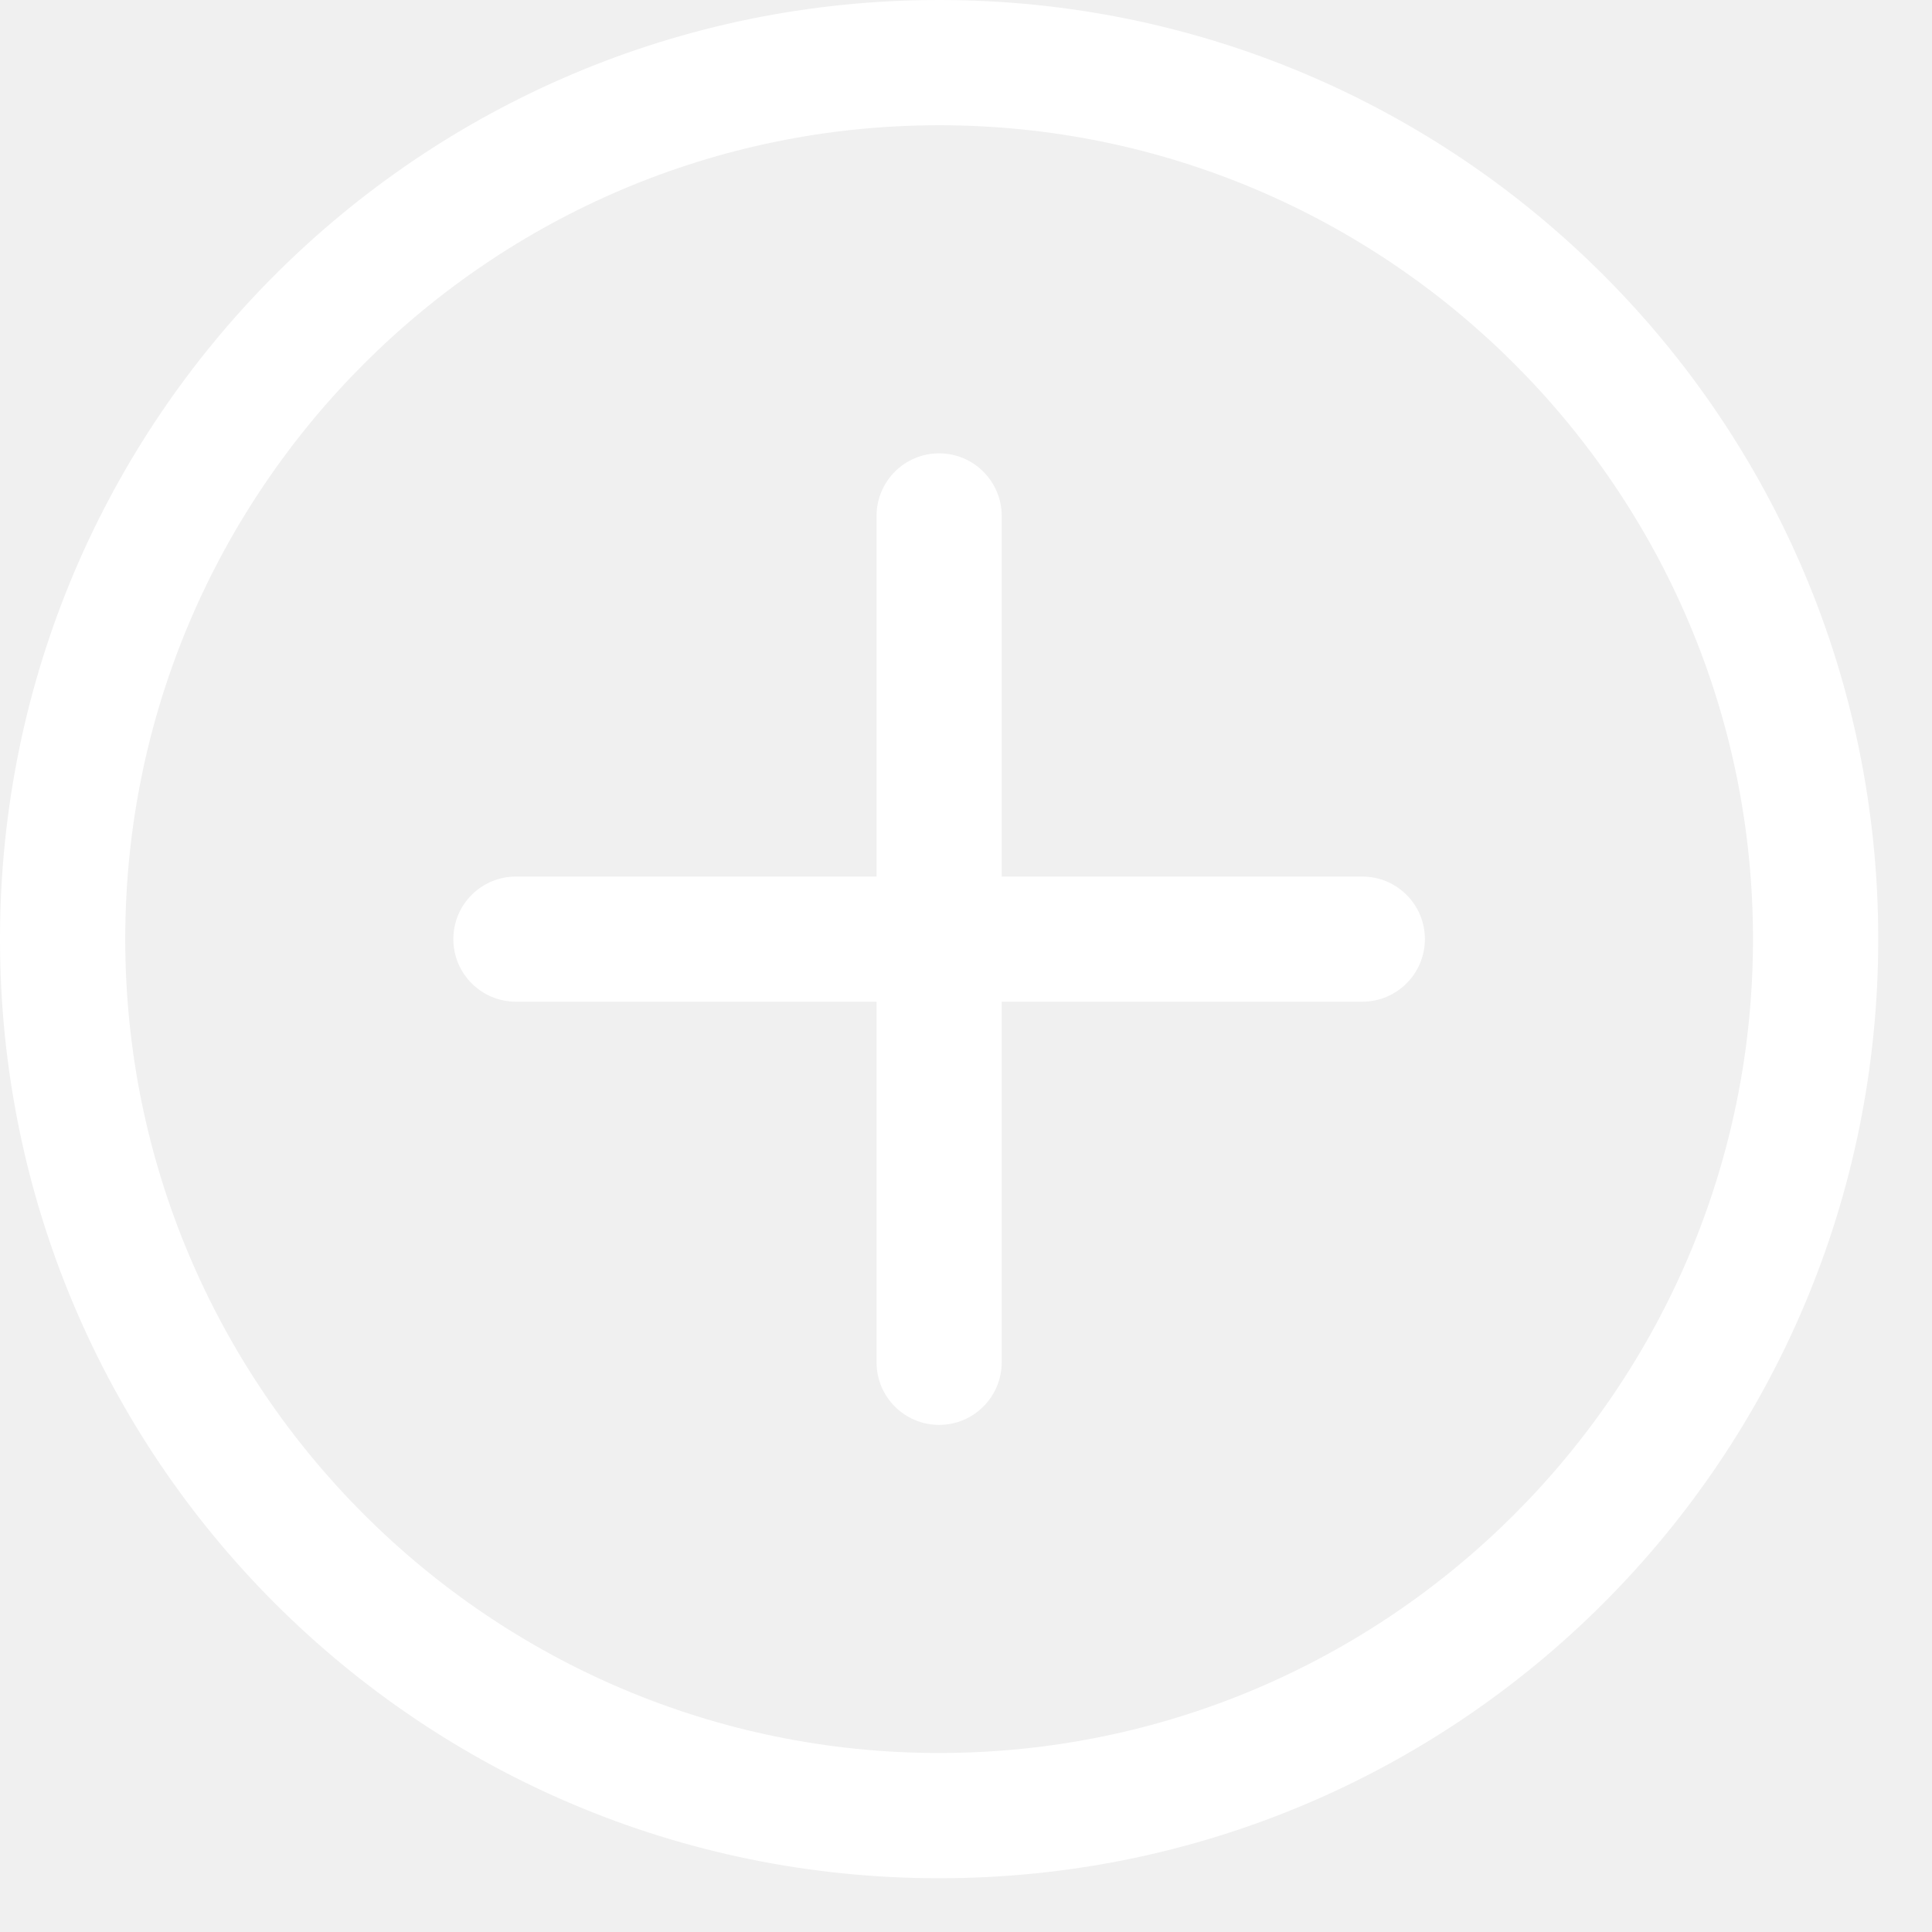
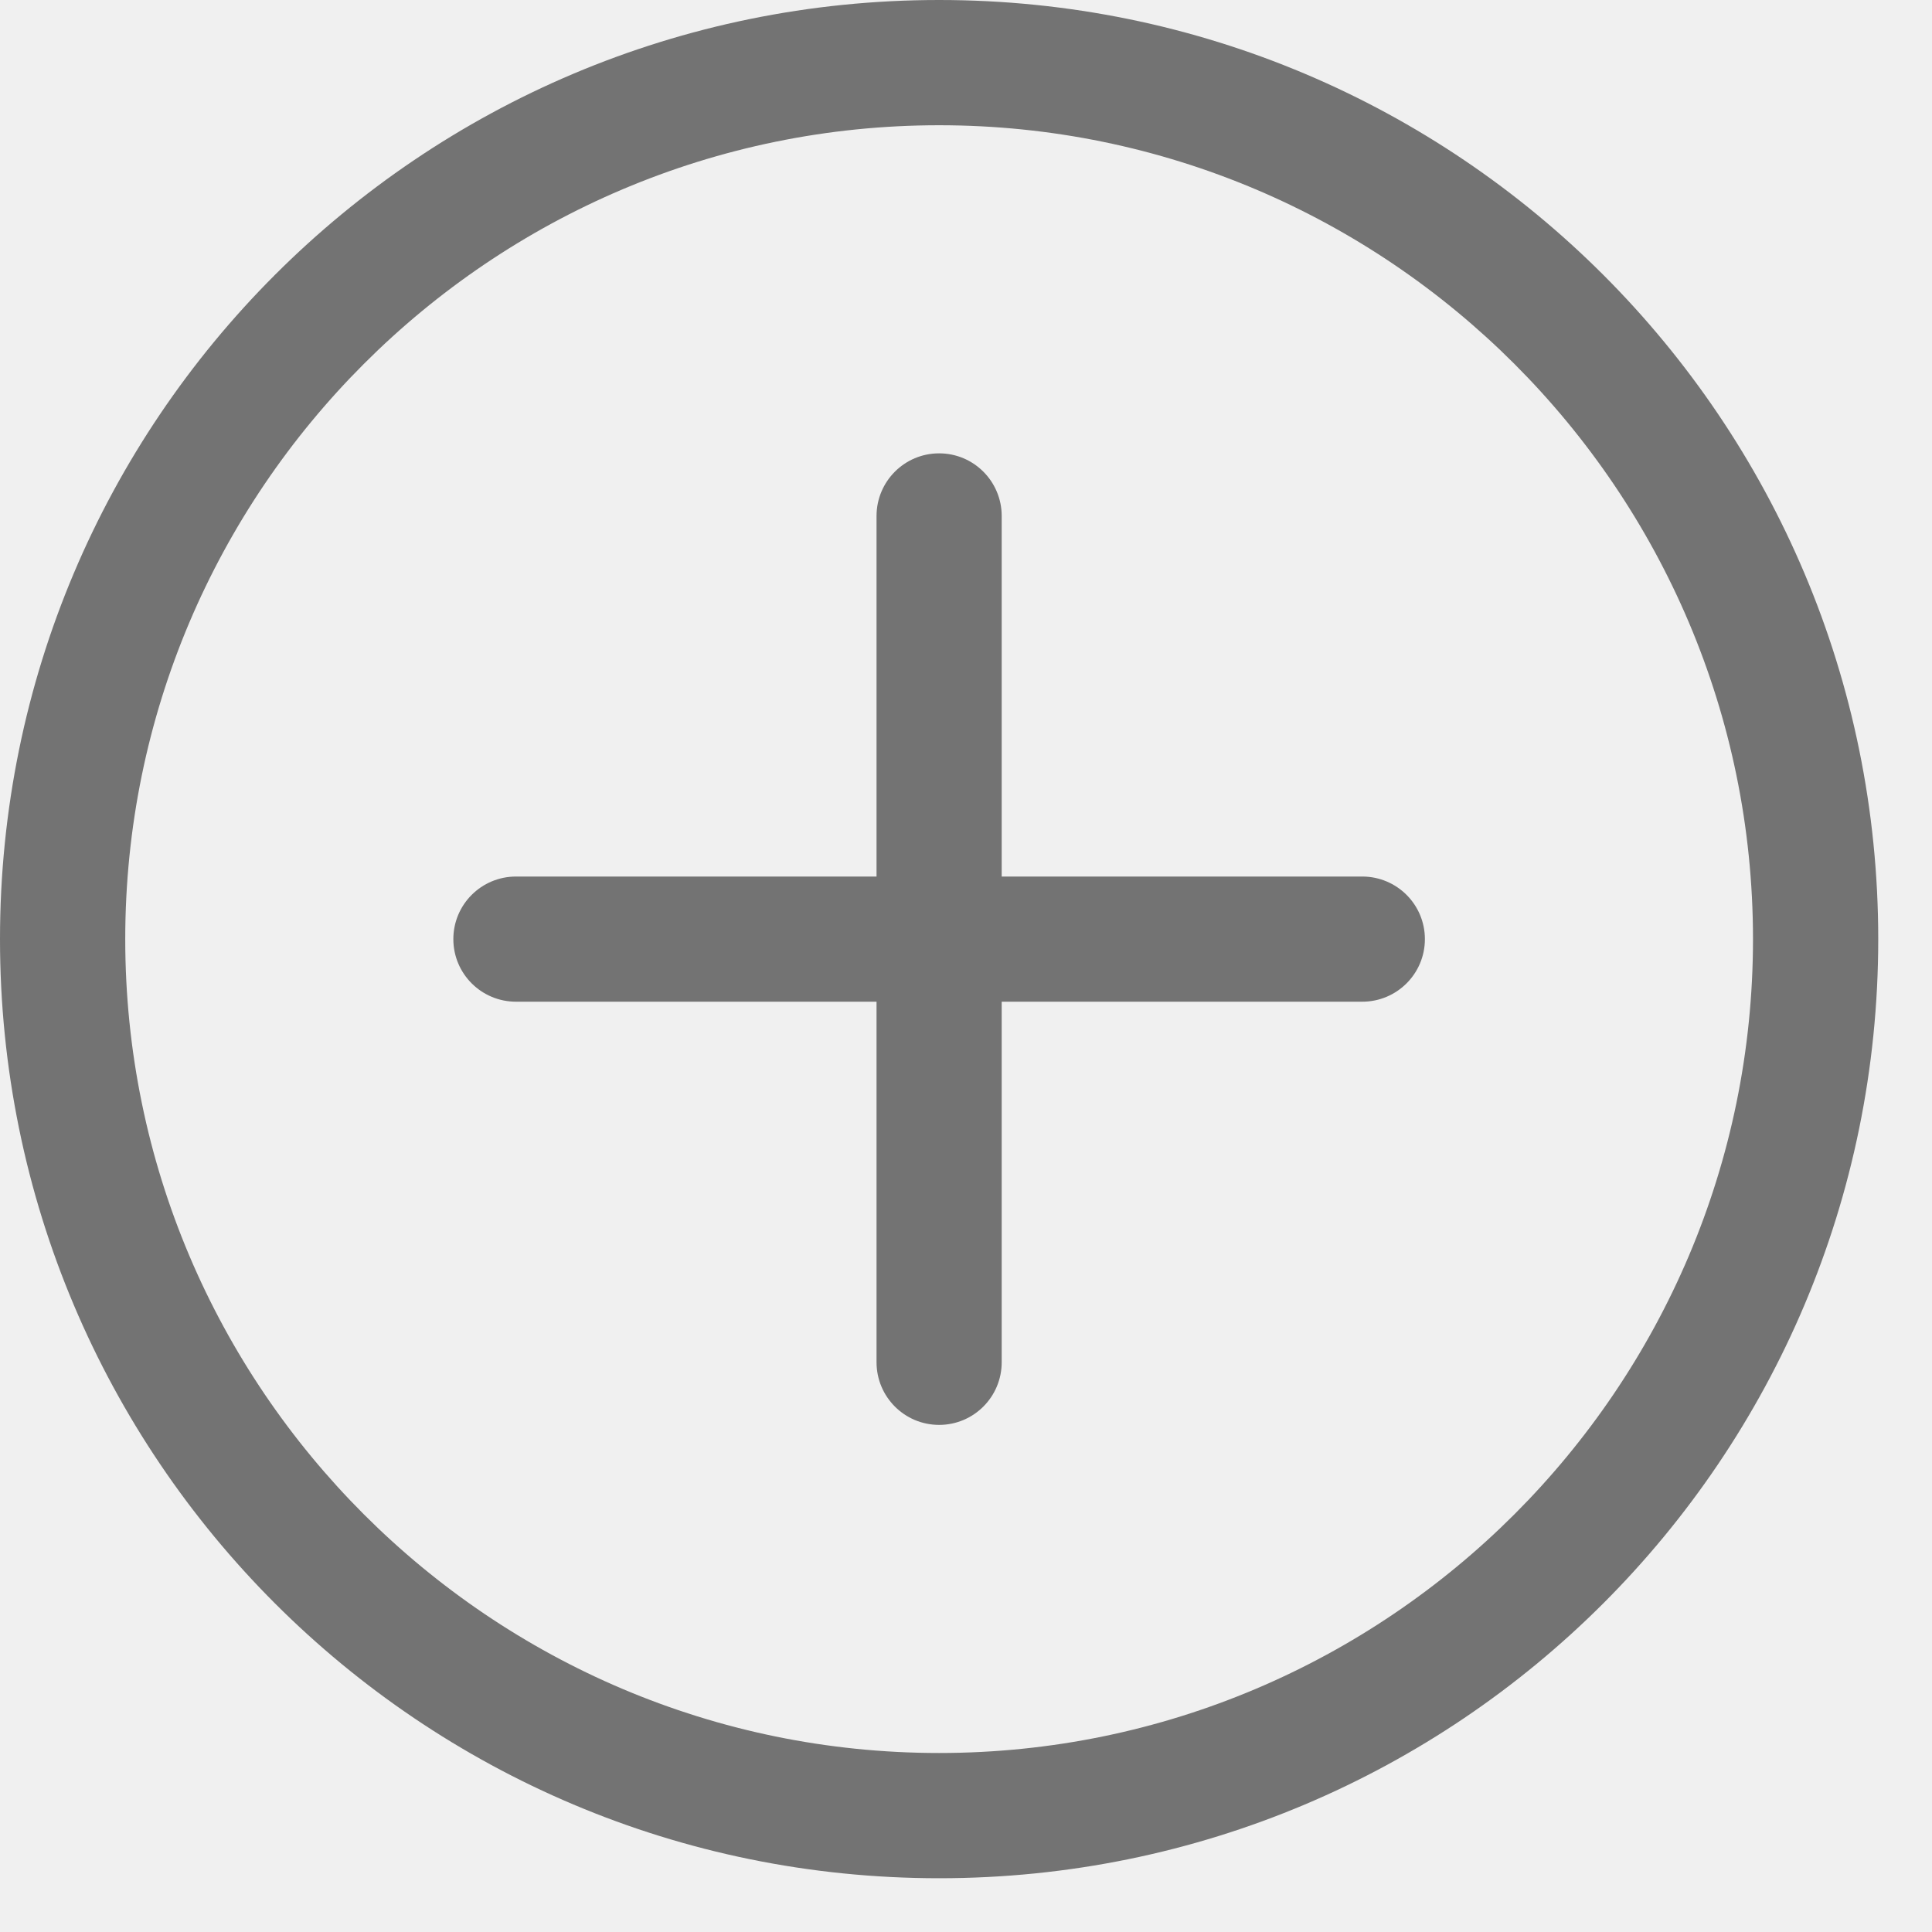
<svg xmlns="http://www.w3.org/2000/svg" width="23" height="23" viewBox="0 0 23 23" fill="none">
  <g clip-path="url(#clip0)">
-     <path d="M11.18 0C5.001 0 0 5 0 11.18C0 17.359 5 22.36 11.18 22.36C17.359 22.36 22.36 17.36 22.36 11.18C22.36 5.001 17.36 0 11.18 0ZM11.18 20.869C5.837 20.869 1.491 16.523 1.491 11.18C1.491 5.837 5.837 1.491 11.18 1.491C16.523 1.491 20.869 5.837 20.869 11.18C20.869 16.523 16.523 20.869 11.18 20.869Z" fill="white" />
-     <path d="M16.217 10.435H11.925V6.143C11.925 5.731 11.592 5.397 11.18 5.397C10.768 5.397 10.435 5.731 10.435 6.143V10.435H6.143C5.731 10.435 5.397 10.768 5.397 11.18C5.397 11.592 5.731 11.925 6.143 11.925H10.435V16.217C10.435 16.629 10.768 16.963 11.18 16.963C11.592 16.963 11.925 16.629 11.925 16.217V11.925H16.217C16.629 11.925 16.963 11.592 16.963 11.18C16.963 10.768 16.629 10.435 16.217 10.435Z" fill="white" />
+     <path d="M11.18 0C5.001 0 0 5 0 11.18C0 17.359 5 22.36 11.18 22.36C17.359 22.36 22.36 17.36 22.36 11.18C22.36 5.001 17.36 0 11.18 0ZM11.18 20.869C5.837 20.869 1.491 16.523 1.491 11.18C1.491 5.837 5.837 1.491 11.18 1.491C16.523 1.491 20.869 5.837 20.869 11.18C20.869 16.523 16.523 20.869 11.18 20.869Z" fill="#737373" />
+     <path d="M16.217 10.435H11.925V6.143C11.925 5.731 11.592 5.397 11.18 5.397C10.768 5.397 10.435 5.731 10.435 6.143V10.435H6.143C5.731 10.435 5.397 10.768 5.397 11.18C5.397 11.592 5.731 11.925 6.143 11.925H10.435V16.217C10.435 16.629 10.768 16.963 11.18 16.963C11.592 16.963 11.925 16.629 11.925 16.217V11.925H16.217C16.629 11.925 16.963 11.592 16.963 11.18C16.963 10.768 16.629 10.435 16.217 10.435Z" fill="#737373" />
  </g>
  <defs>
    <clipPath id="clip0">
      <rect width="22.36" height="22.36" fill="white" />
    </clipPath>
  </defs>
</svg>
